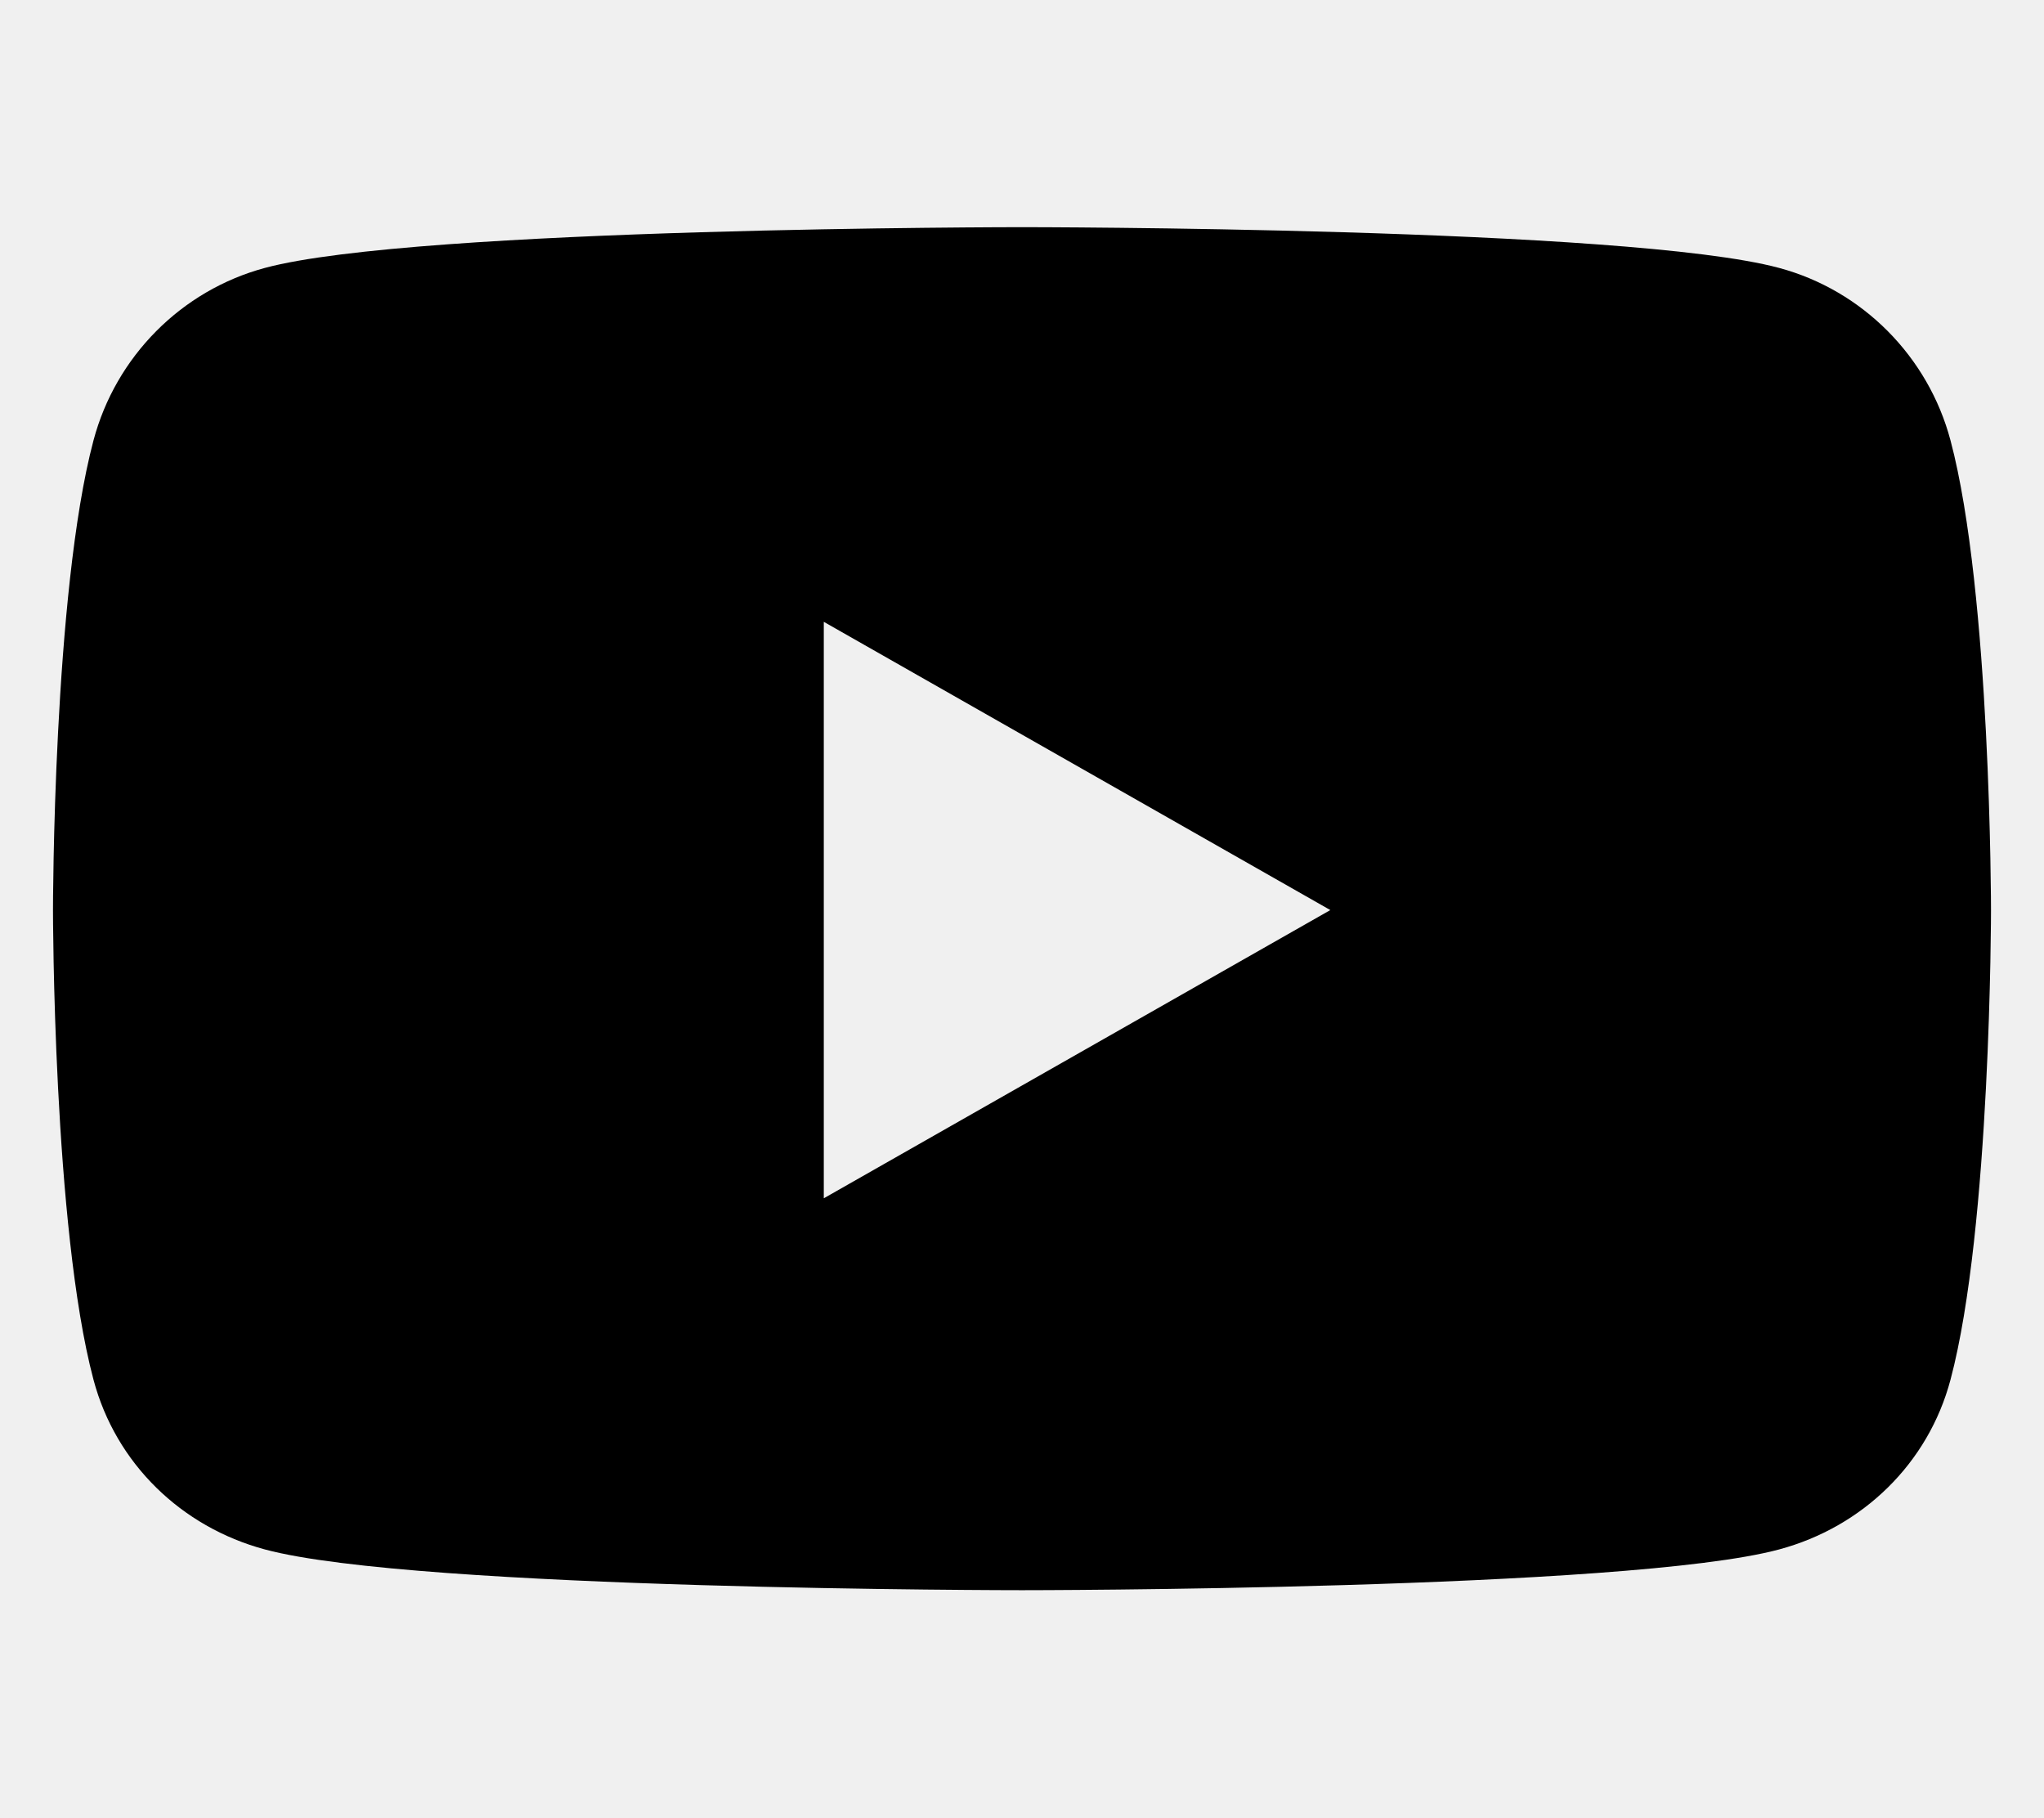
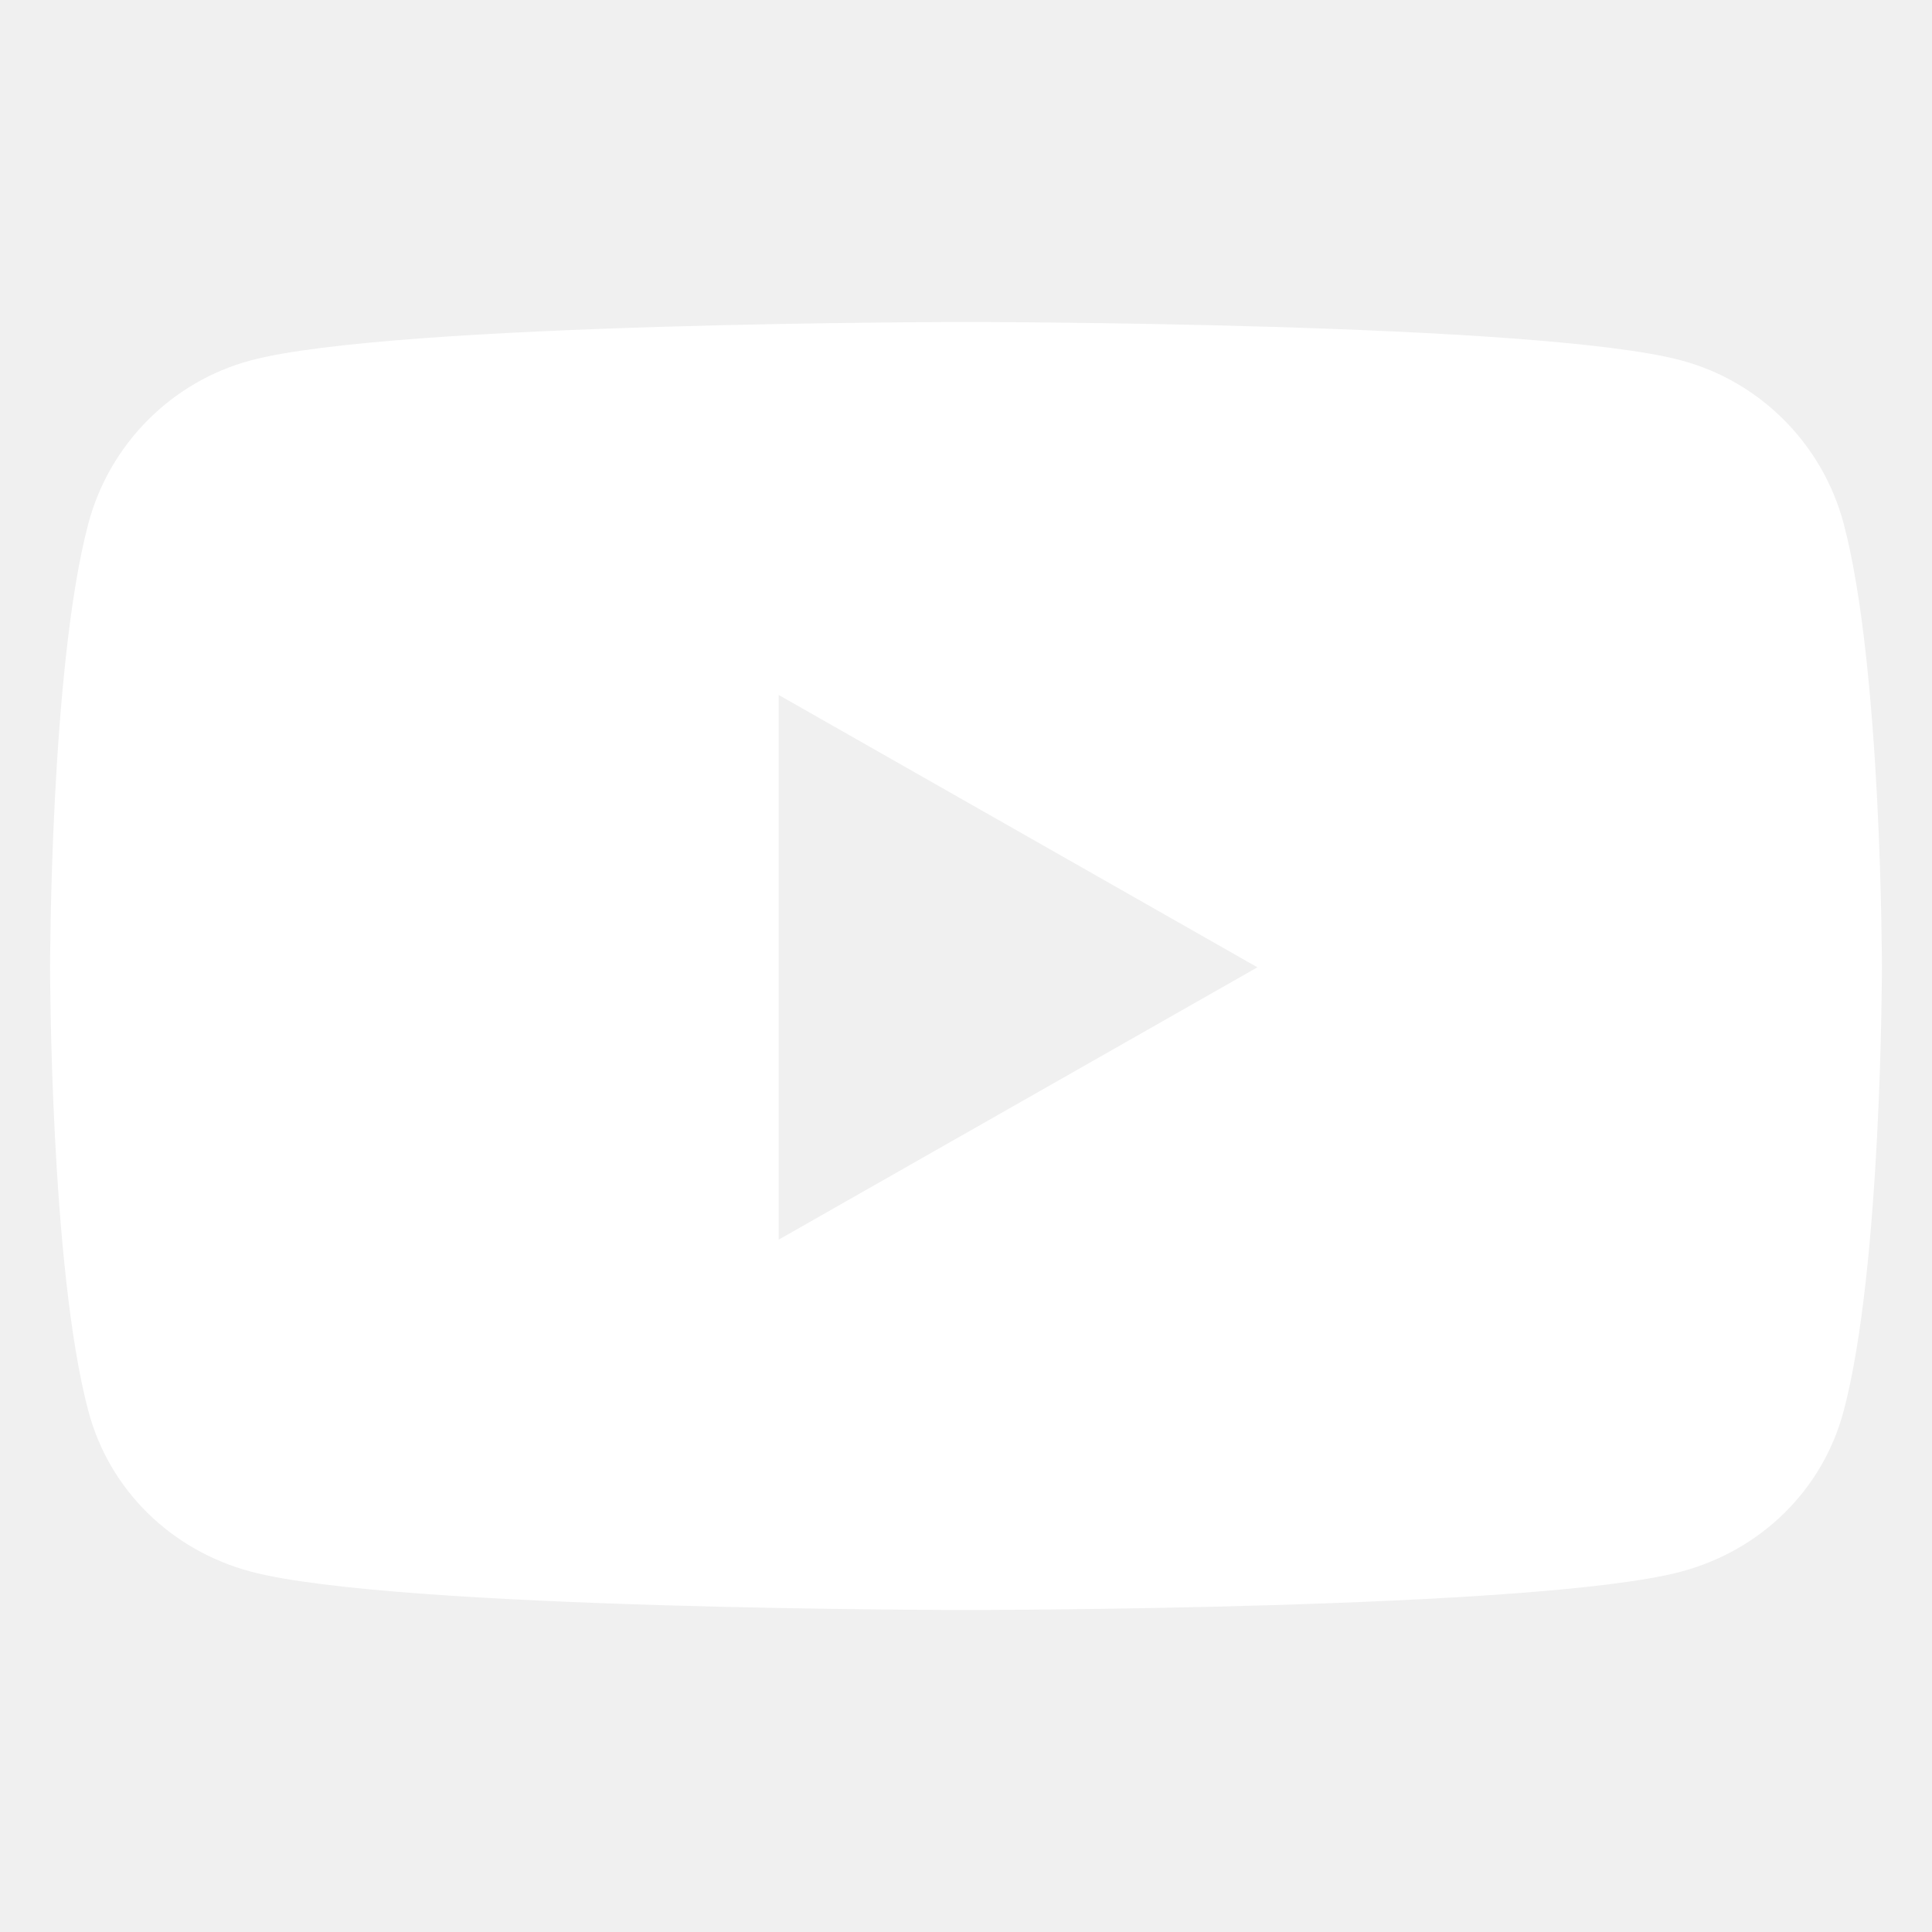
- <svg xmlns="http://www.w3.org/2000/svg" viewBox="0 0 576 512">
+ <svg xmlns="http://www.w3.org/2000/svg" width="56" height="56" fill="white" viewBox="0 0 576 512">
  <path d="M549.655 124.083c-6.281-23.65-24.787-42.276-48.284-48.597C458.781 64 288 64 288 64S117.22 64 74.629 75.486c-23.497 6.322-42.003 24.947-48.284 48.597-11.412 42.867-11.412 132.305-11.412 132.305s0 89.438 11.412 132.305c6.281 23.65 24.787 41.5 48.284 47.821C117.22 448 288 448 288 448s170.78 0 213.371-11.486c23.497-6.321 42.003-24.171 48.284-47.821 11.412-42.867 11.412-132.305 11.412-132.305s0-89.438-11.412-132.305zm-317.51 213.508V175.185l142.739 81.205-142.739 81.201z" />
</svg>
